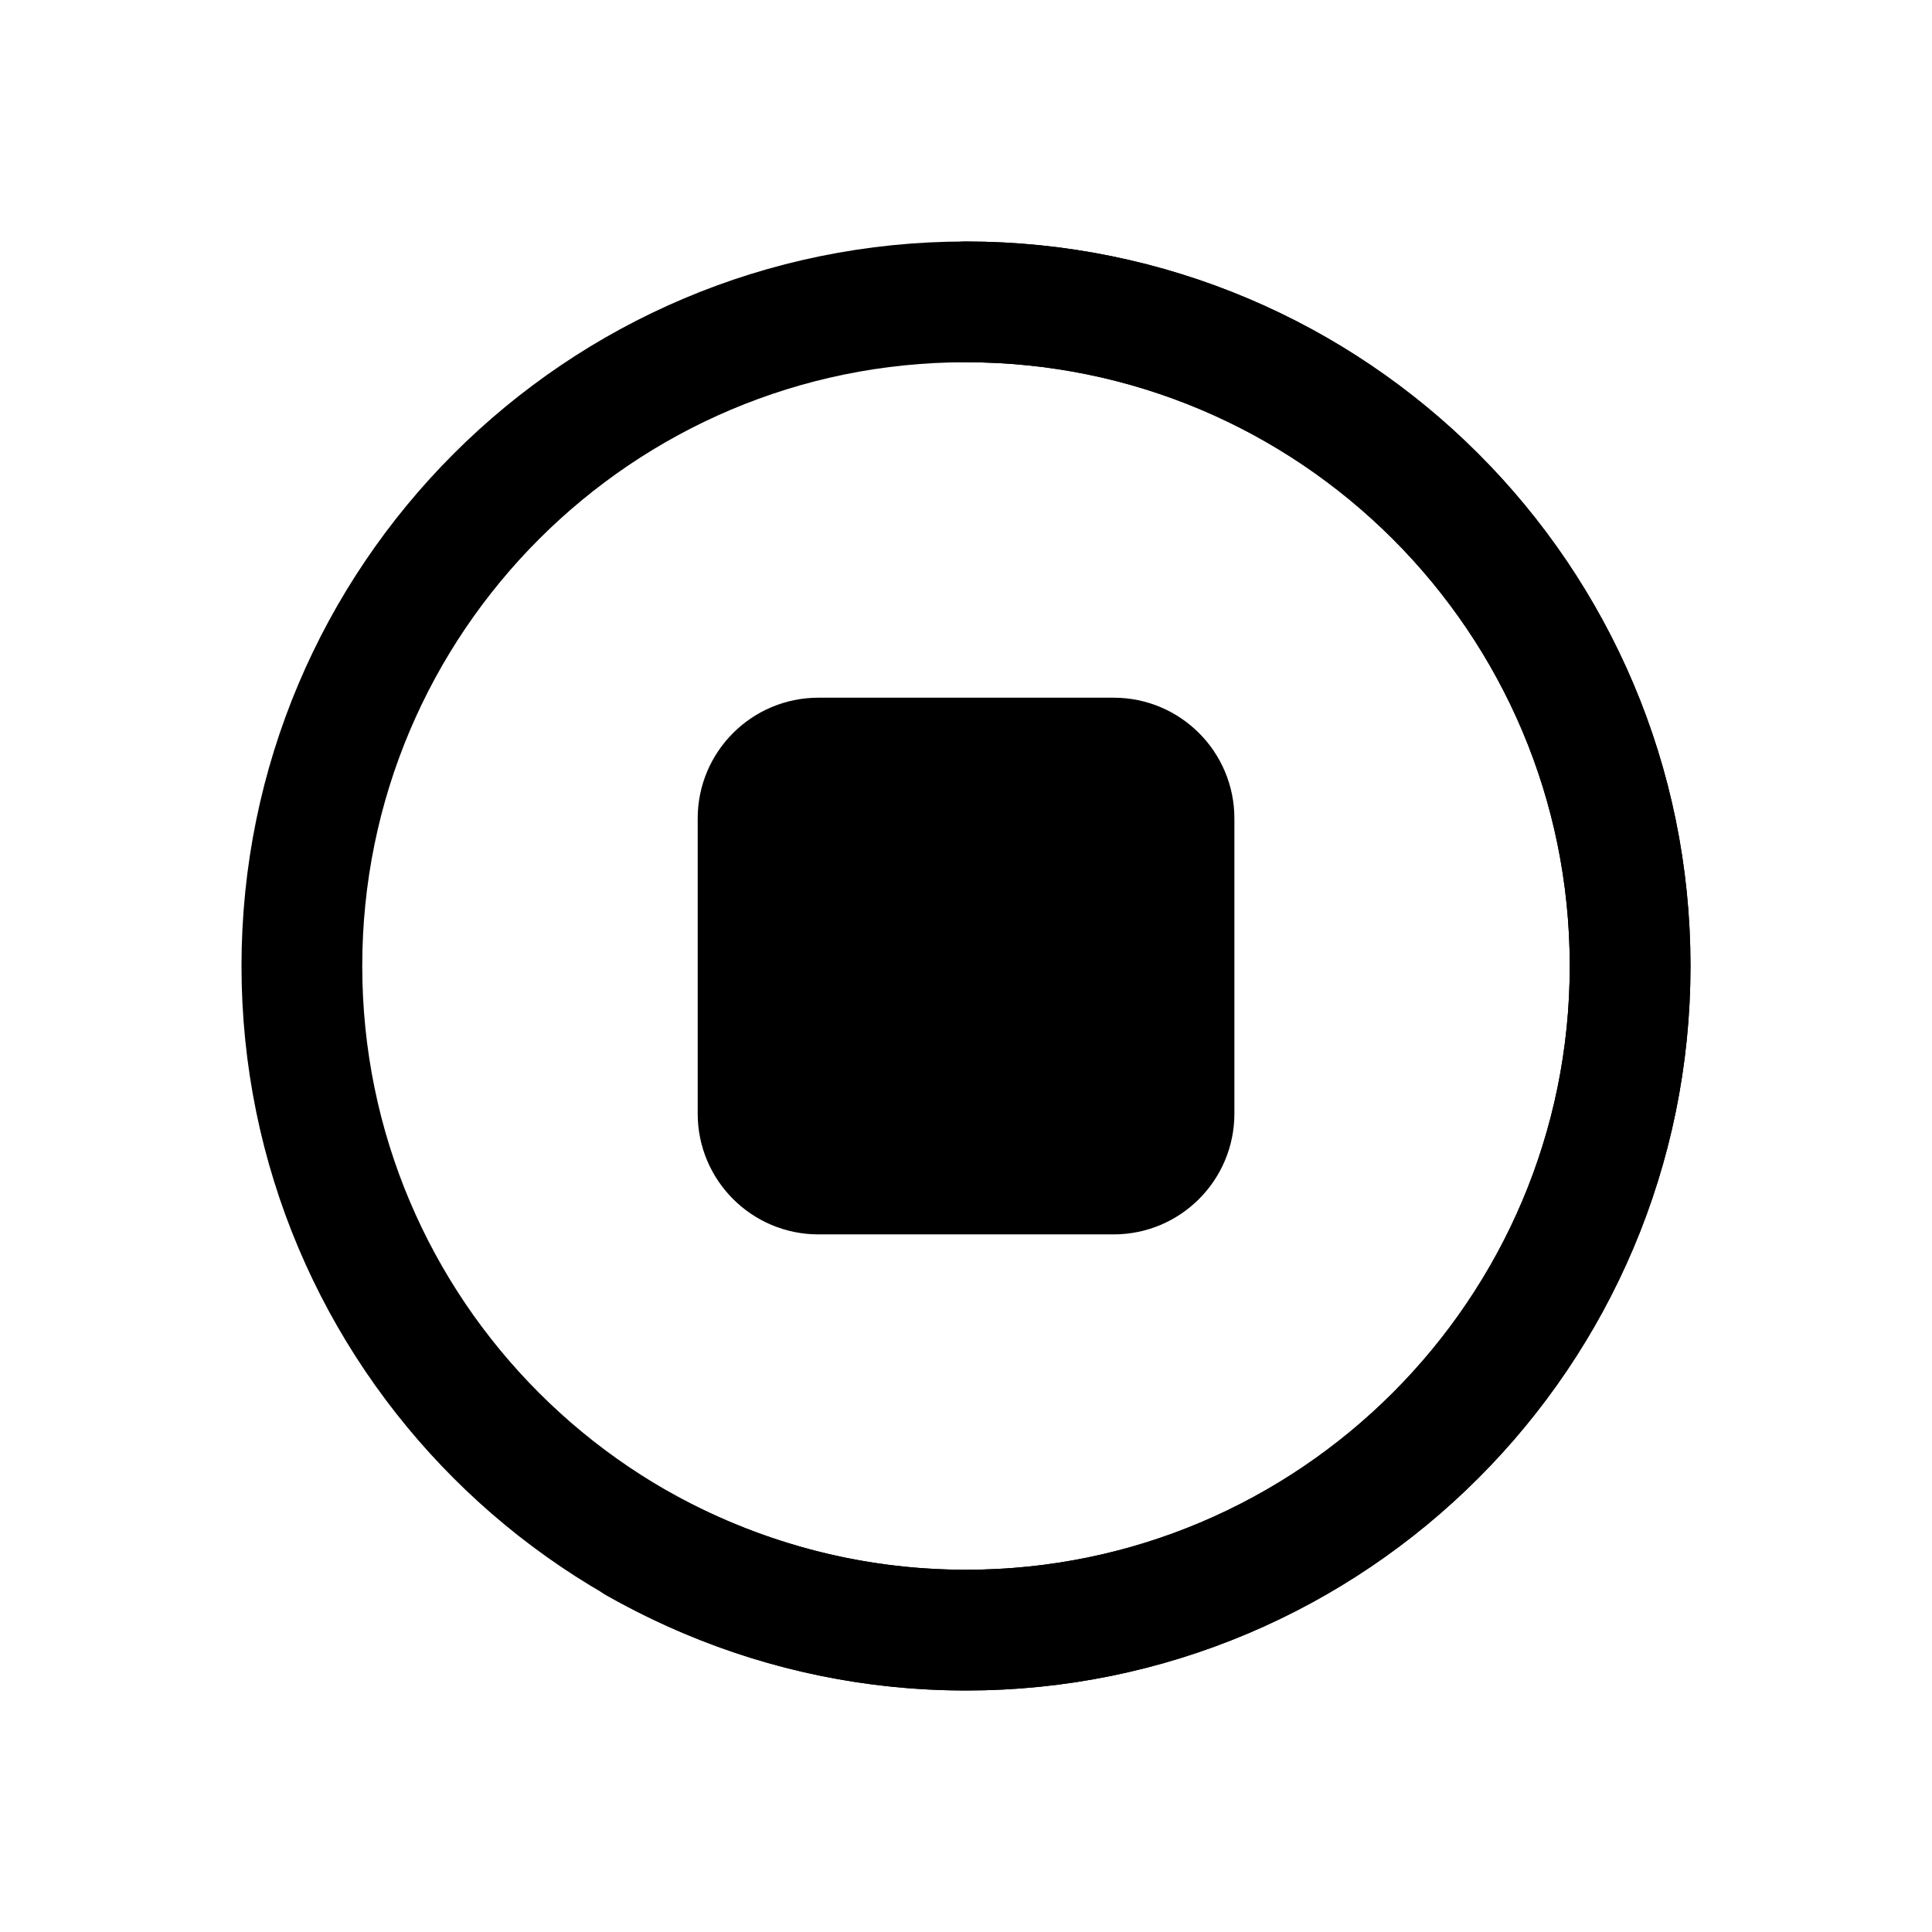
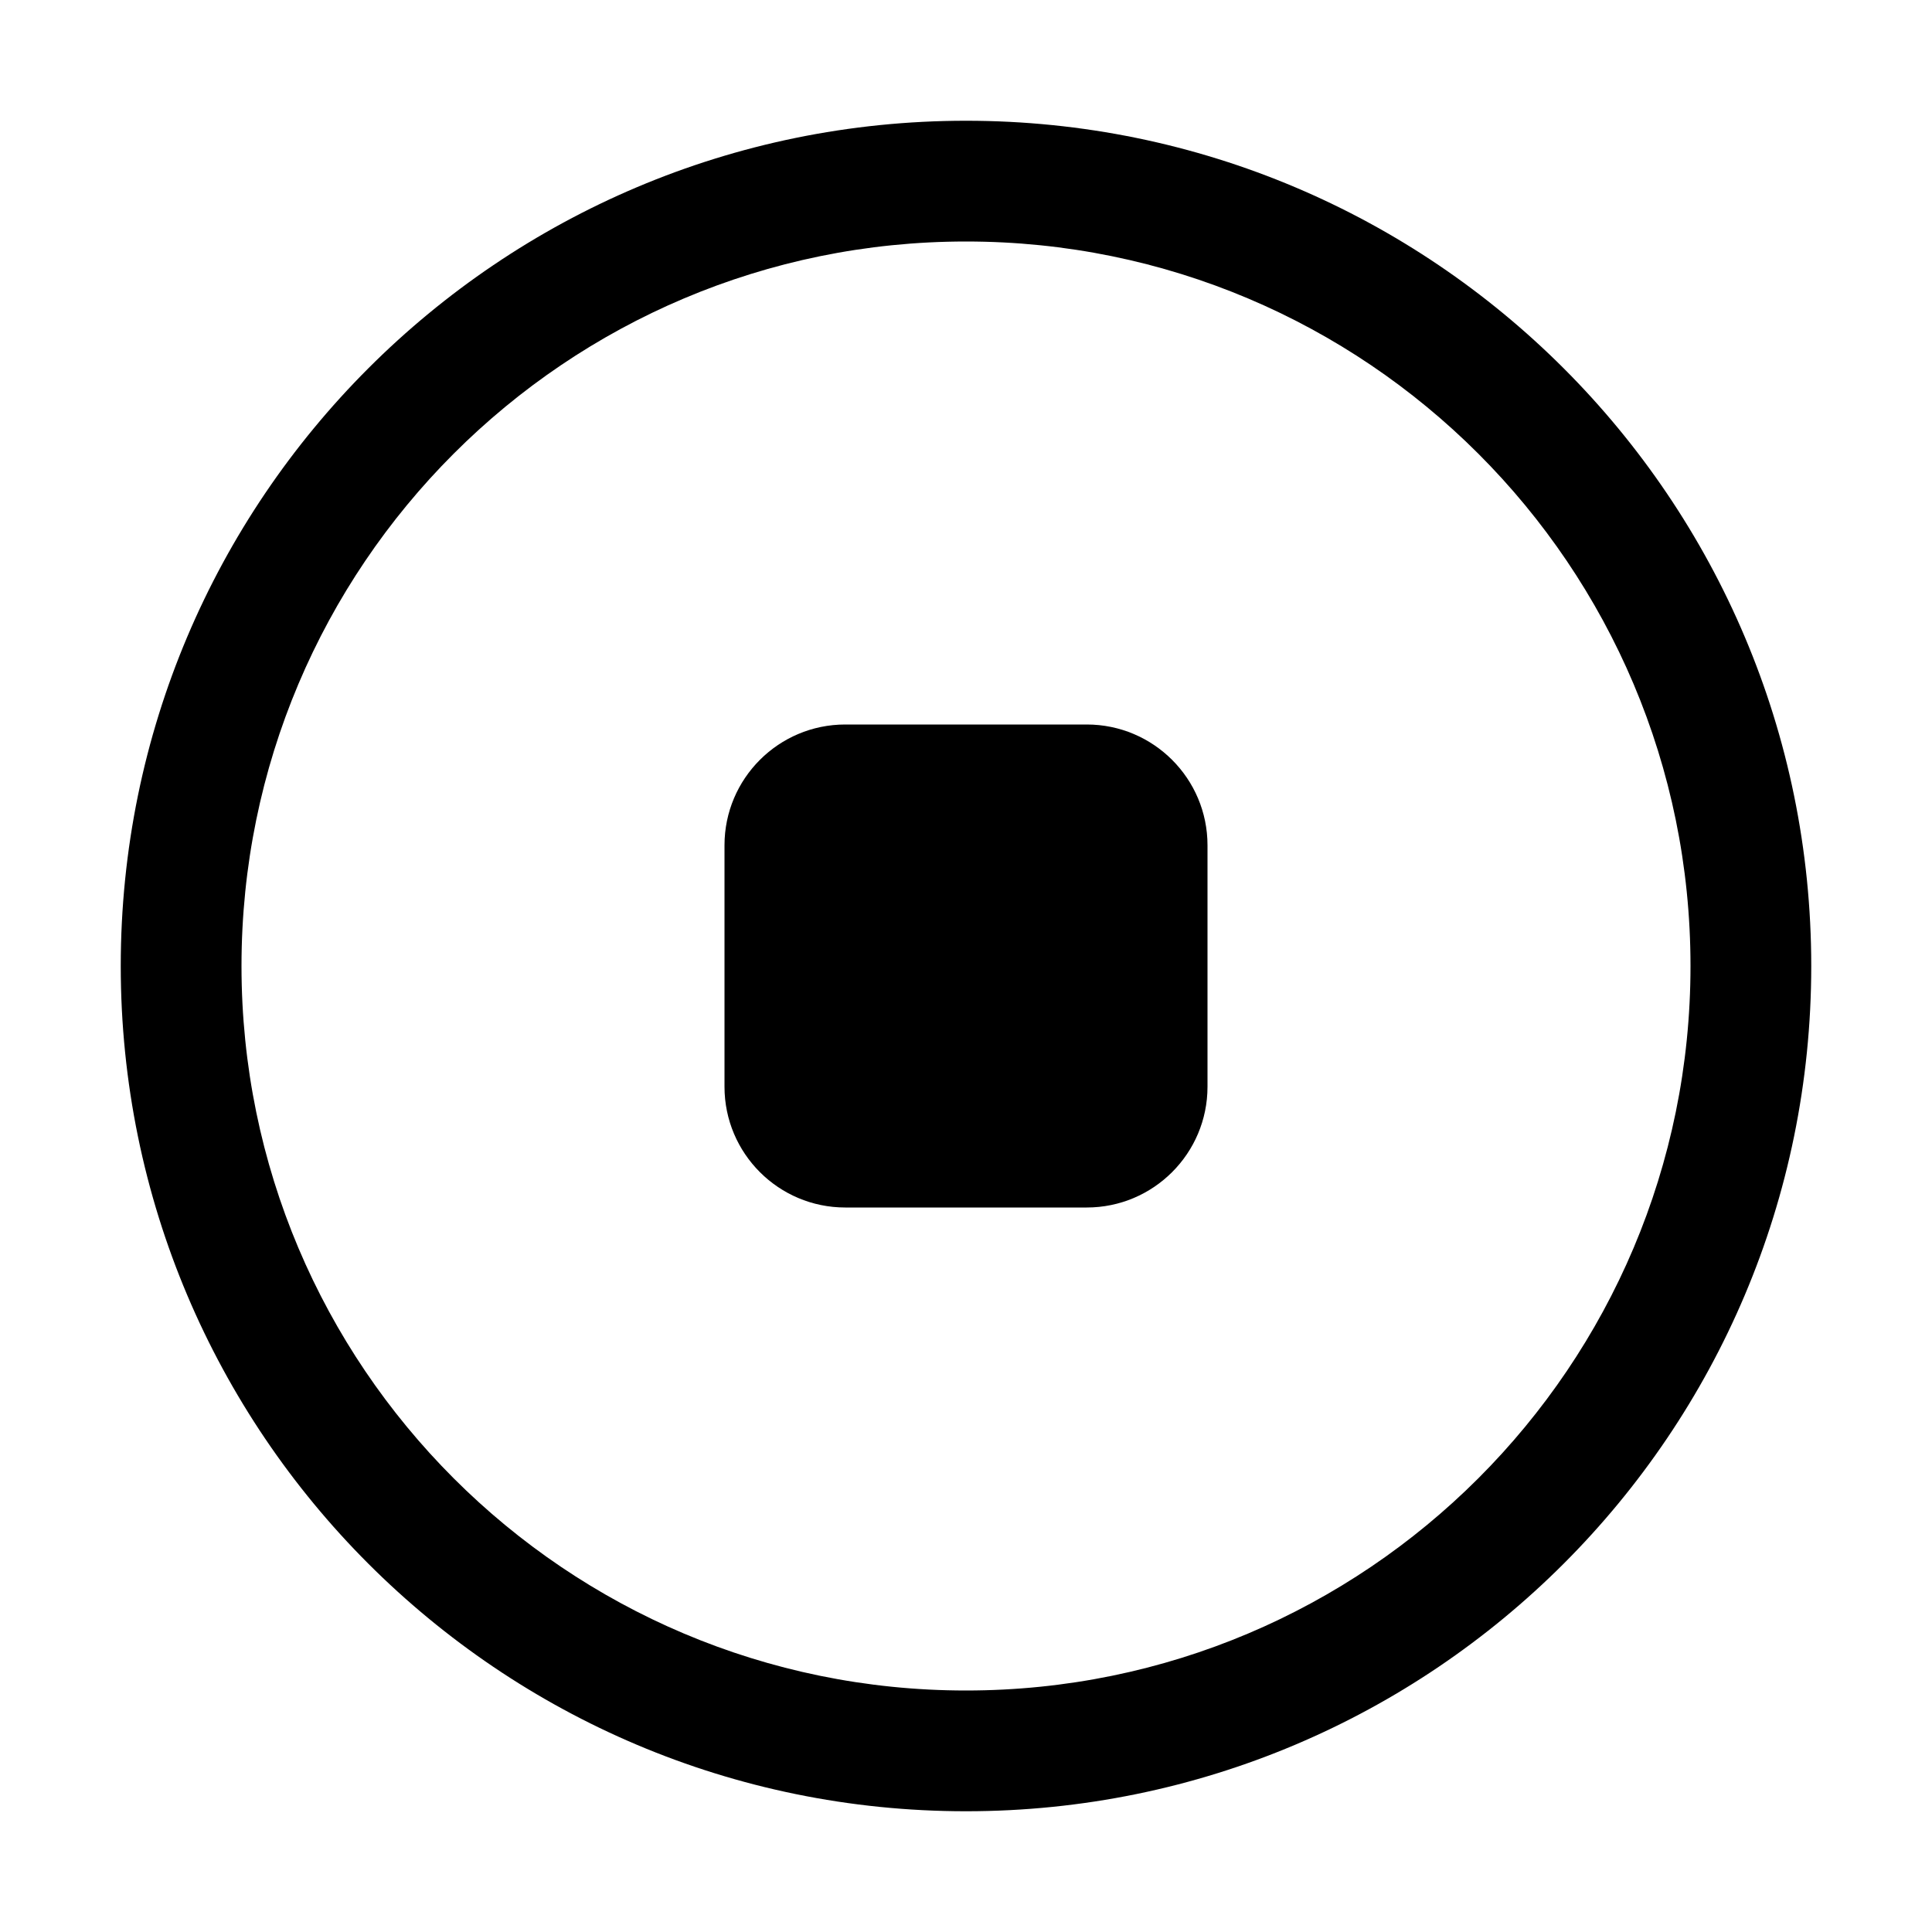
- <svg xmlns="http://www.w3.org/2000/svg" width="1em" height="1em" viewBox="0 0 24 24" fill="none">
-   <defs />
-   <rect id="矩形" width="24" height="24" fill="#D8D8D8" fill-opacity="0" />
-   <rect id="矩形" x="0.5" y="0.5" width="23" height="23" stroke="#979797" stroke-opacity="0" stroke-width="1" />
-   <rect id="矩形" x="8.667" y="8.667" rx="1.5" width="6.667" height="6.667" fill="currentColor" fill-opacity="1" />
-   <circle id="椭圆形" cx="12" cy="12" r="8.25" fill="#D8D8D8" fill-opacity="0" />
-   <circle id="椭圆形" cx="12" cy="12" r="8.25" stroke="currentColor" stroke-opacity="1" stroke-width="1.5" />
-   <path id="路径" d="M11.8 4.47C11.48 4.39 11.25 4.1 11.25 3.75C11.25 3.33 11.58 3 12 3L12.02 3.02L12.02 3.75C16.56 3.76 20.25 7.45 20.25 12C20.25 16.55 16.55 20.25 12 20.25C10.52 20.25 9.13 19.86 7.93 19.18L7.57 19.81L7.54 19.82C7.18 19.61 7.06 19.16 7.26 18.8C7.44 18.49 7.78 18.35 8.11 18.44L11.8 4.47Z" fill="#595959" fill-opacity="0" fill-rule="evenodd" />
-   <path id="路径" d="M7.91 19.17C9.12 19.85 10.51 20.25 12 20.25C16.55 20.25 20.25 16.55 20.25 12C20.25 7.44 16.55 3.75 12 3.75" stroke="currentColor" stroke-opacity="1" stroke-width="1.5" stroke-linecap="round" />
+ <svg xmlns="http://www.w3.org/2000/svg" viewBox="0 0 24 24" width="24" height="24" fill="none">
+   <rect id="IconStop" width="24" height="24" x="0" y="0" />
+   <rect id="stop-bot-answering" width="24" height="24" x="0" y="0" />
+   <path id="形状结合" d="M12 1.5C17.799 1.5 22.5 6.201 22.5 12C22.5 17.799 17.799 22.5 12 22.5C6.201 22.5 1.5 17.799 1.5 12C1.5 6.201 6.201 1.5 12 1.5ZM12 3C7.029 3 3 7.029 3 12C3 16.971 7.029 21 12 21C16.971 21 21 16.971 21 12C21 7.029 16.971 3 12 3ZM13.5 9C14.328 9 15 9.672 15 10.5L15 13.5C15 14.328 14.328 15 13.5 15L10.5 15C9.672 15 9 14.328 9 13.5L9 10.5C9 9.672 9.672 9 10.5 9L13.5 9Z" fill="currentColor" fill-rule="nonzero" />
</svg>
